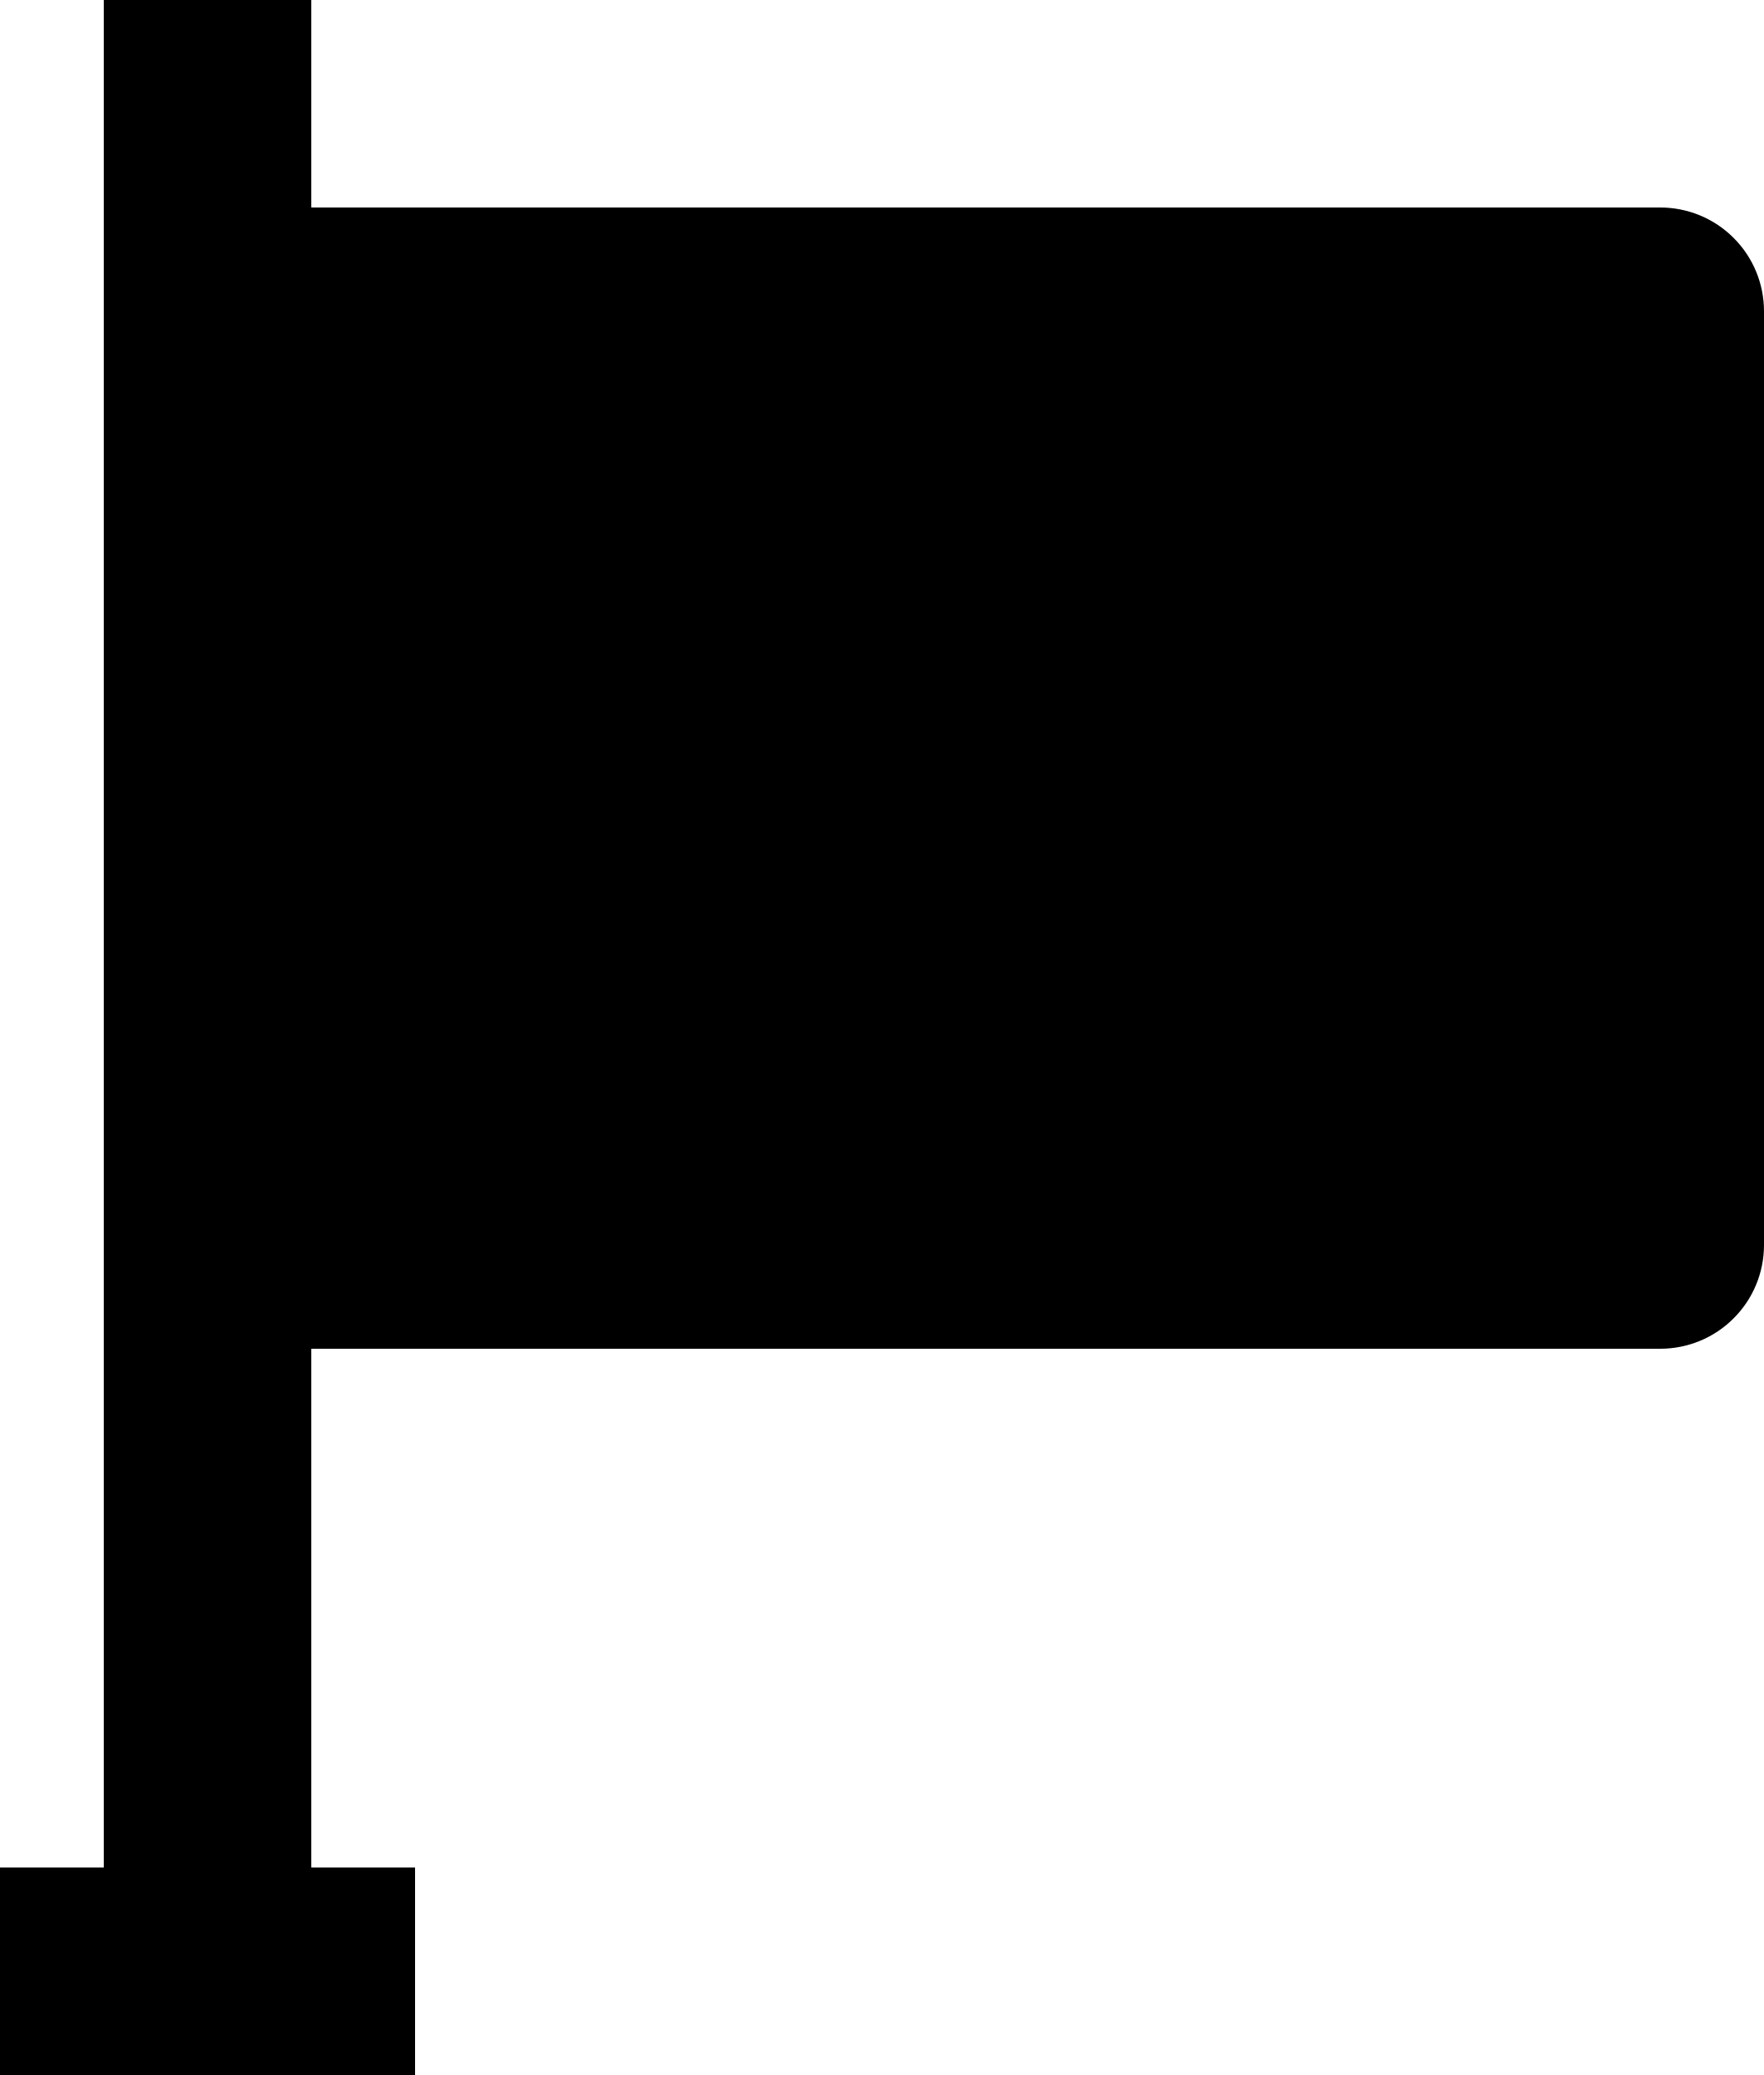
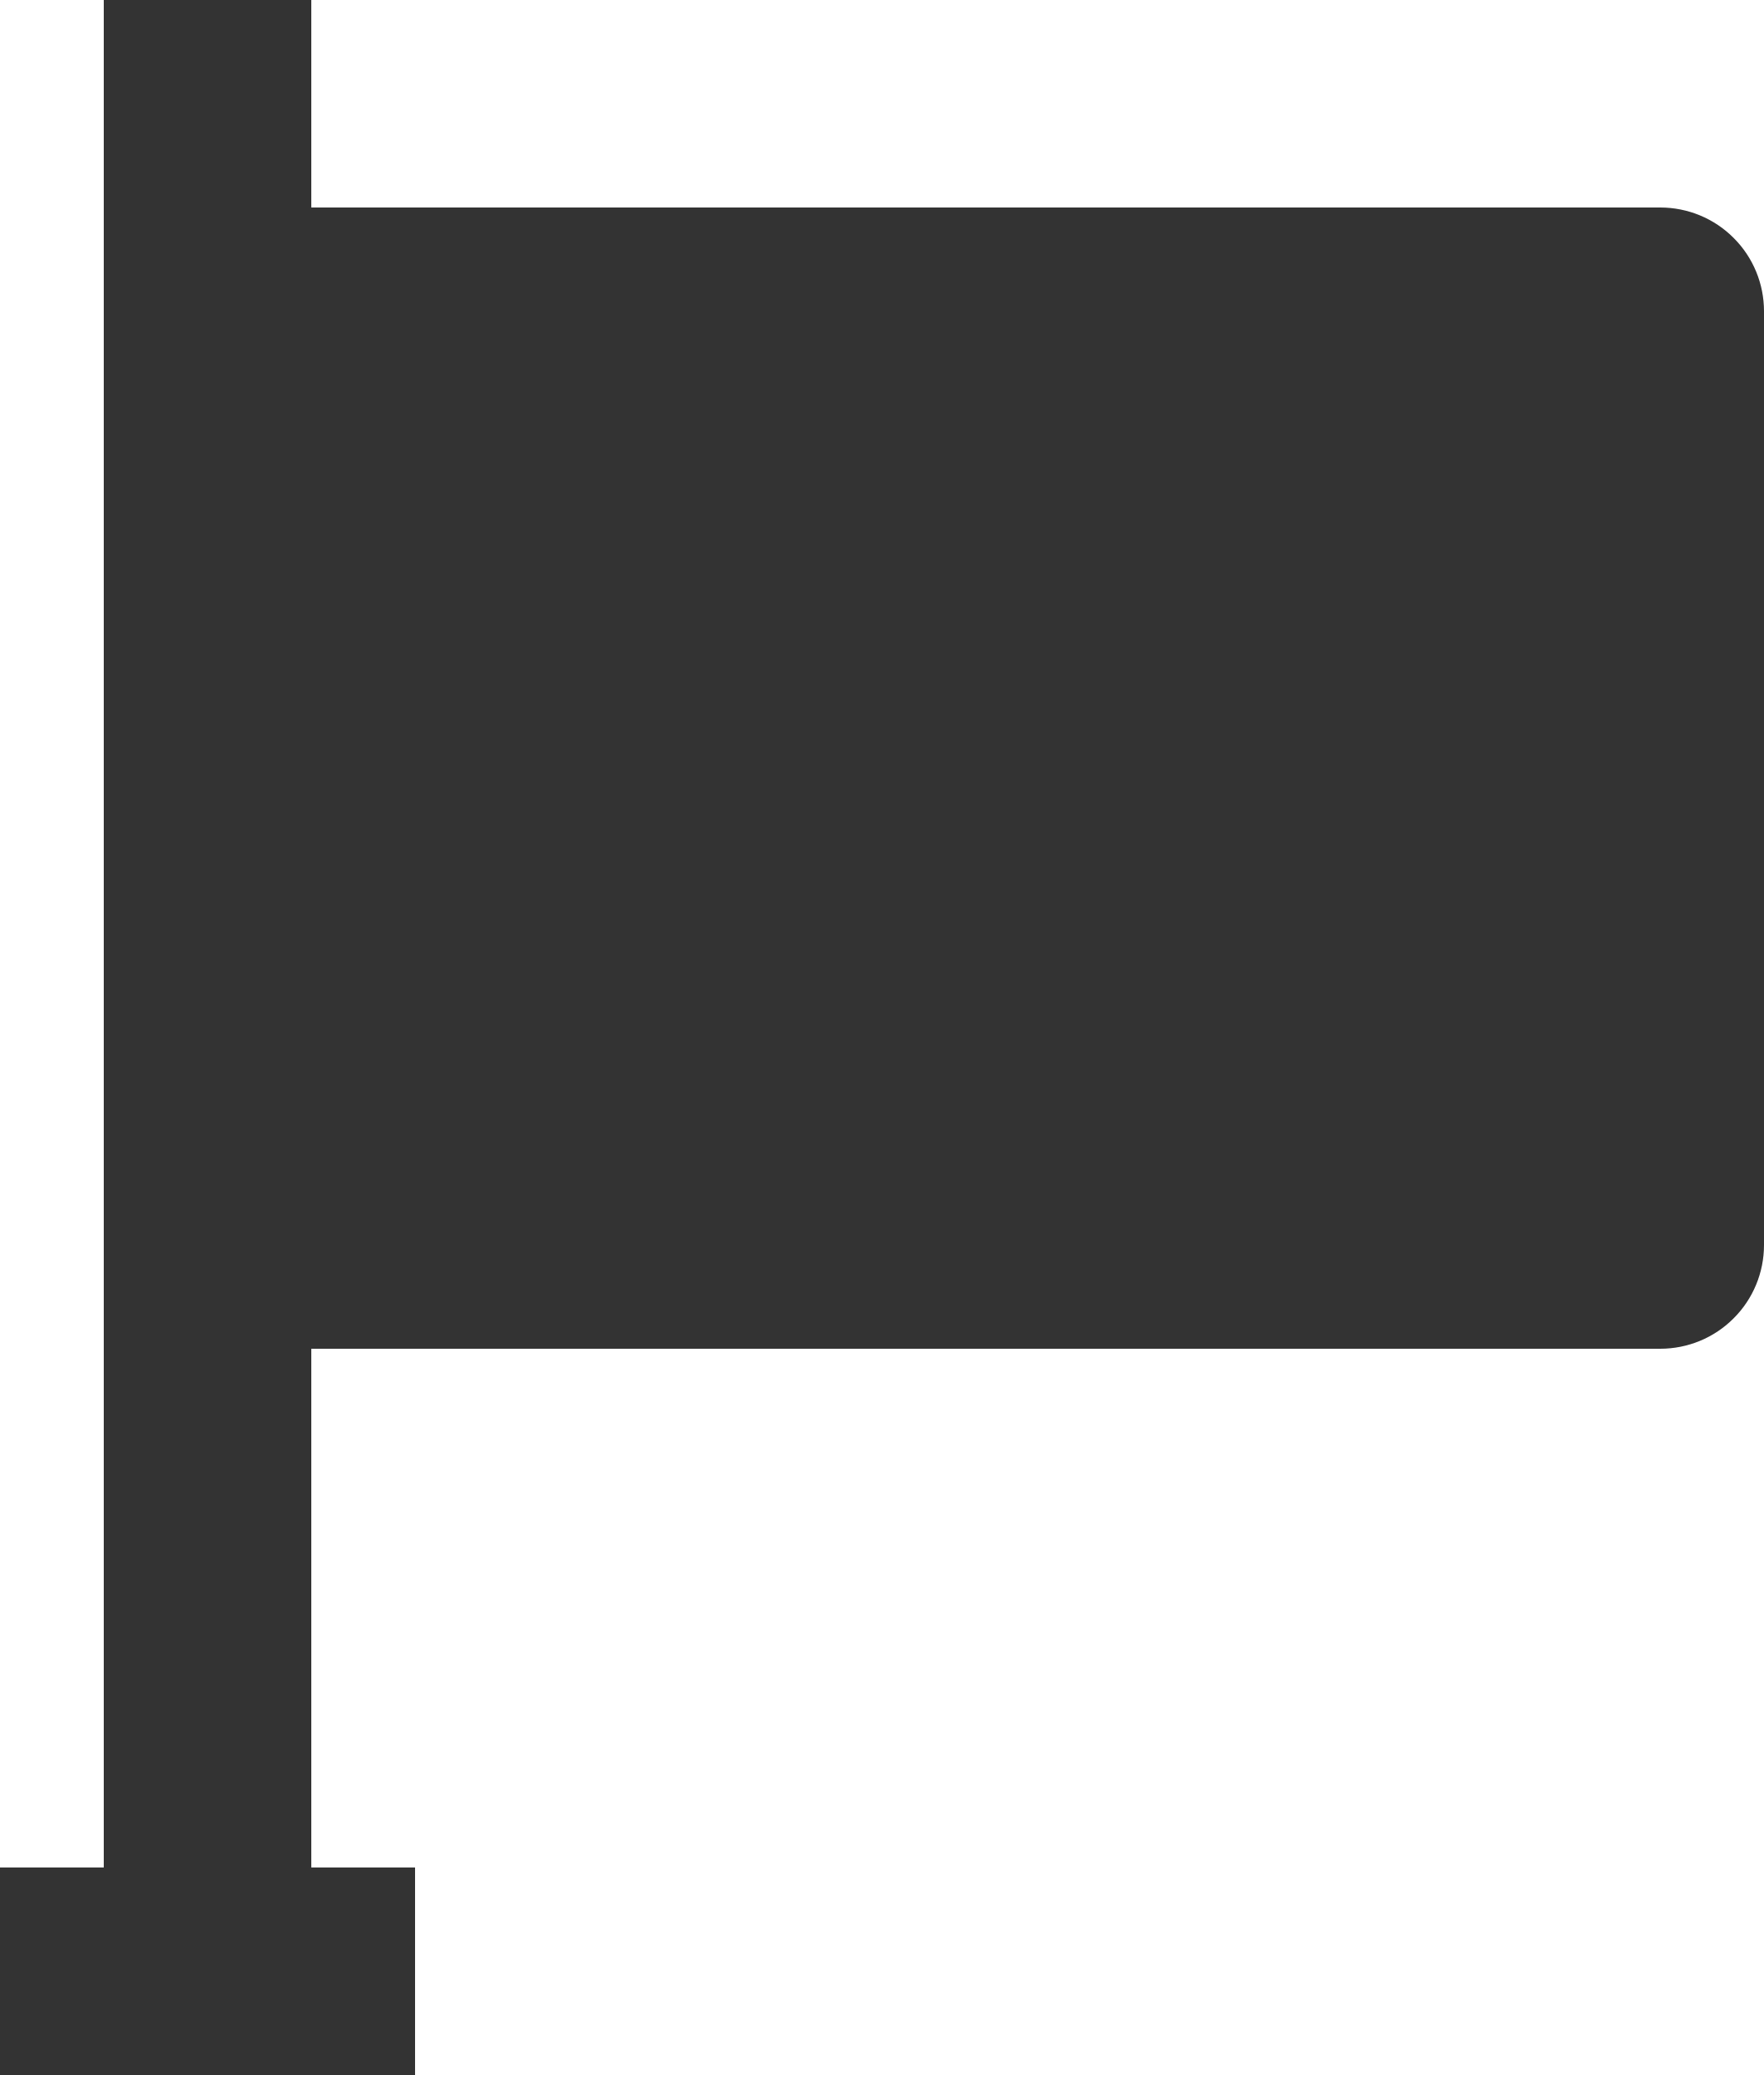
<svg xmlns="http://www.w3.org/2000/svg" width="17" height="20" viewBox="0 0 17 20" fill="none">
-   <path d="M16 2H3V0H1V18H0V20H4V18H3V13H16C16.265 13 16.52 12.895 16.707 12.707C16.895 12.52 17 12.265 17 12V3C17 2.735 16.895 2.48 16.707 2.293C16.52 2.105 16.265 2 16 2V2Z" fill="black" />
+   <path d="M16 2H3V0H1V18H0V20H4V18H3V13H16C16.265 13 16.52 12.895 16.707 12.707C16.895 12.52 17 12.265 17 12V3C17 2.735 16.895 2.48 16.707 2.293C16.52 2.105 16.265 2 16 2V2Z" fill="#333" />
</svg>
